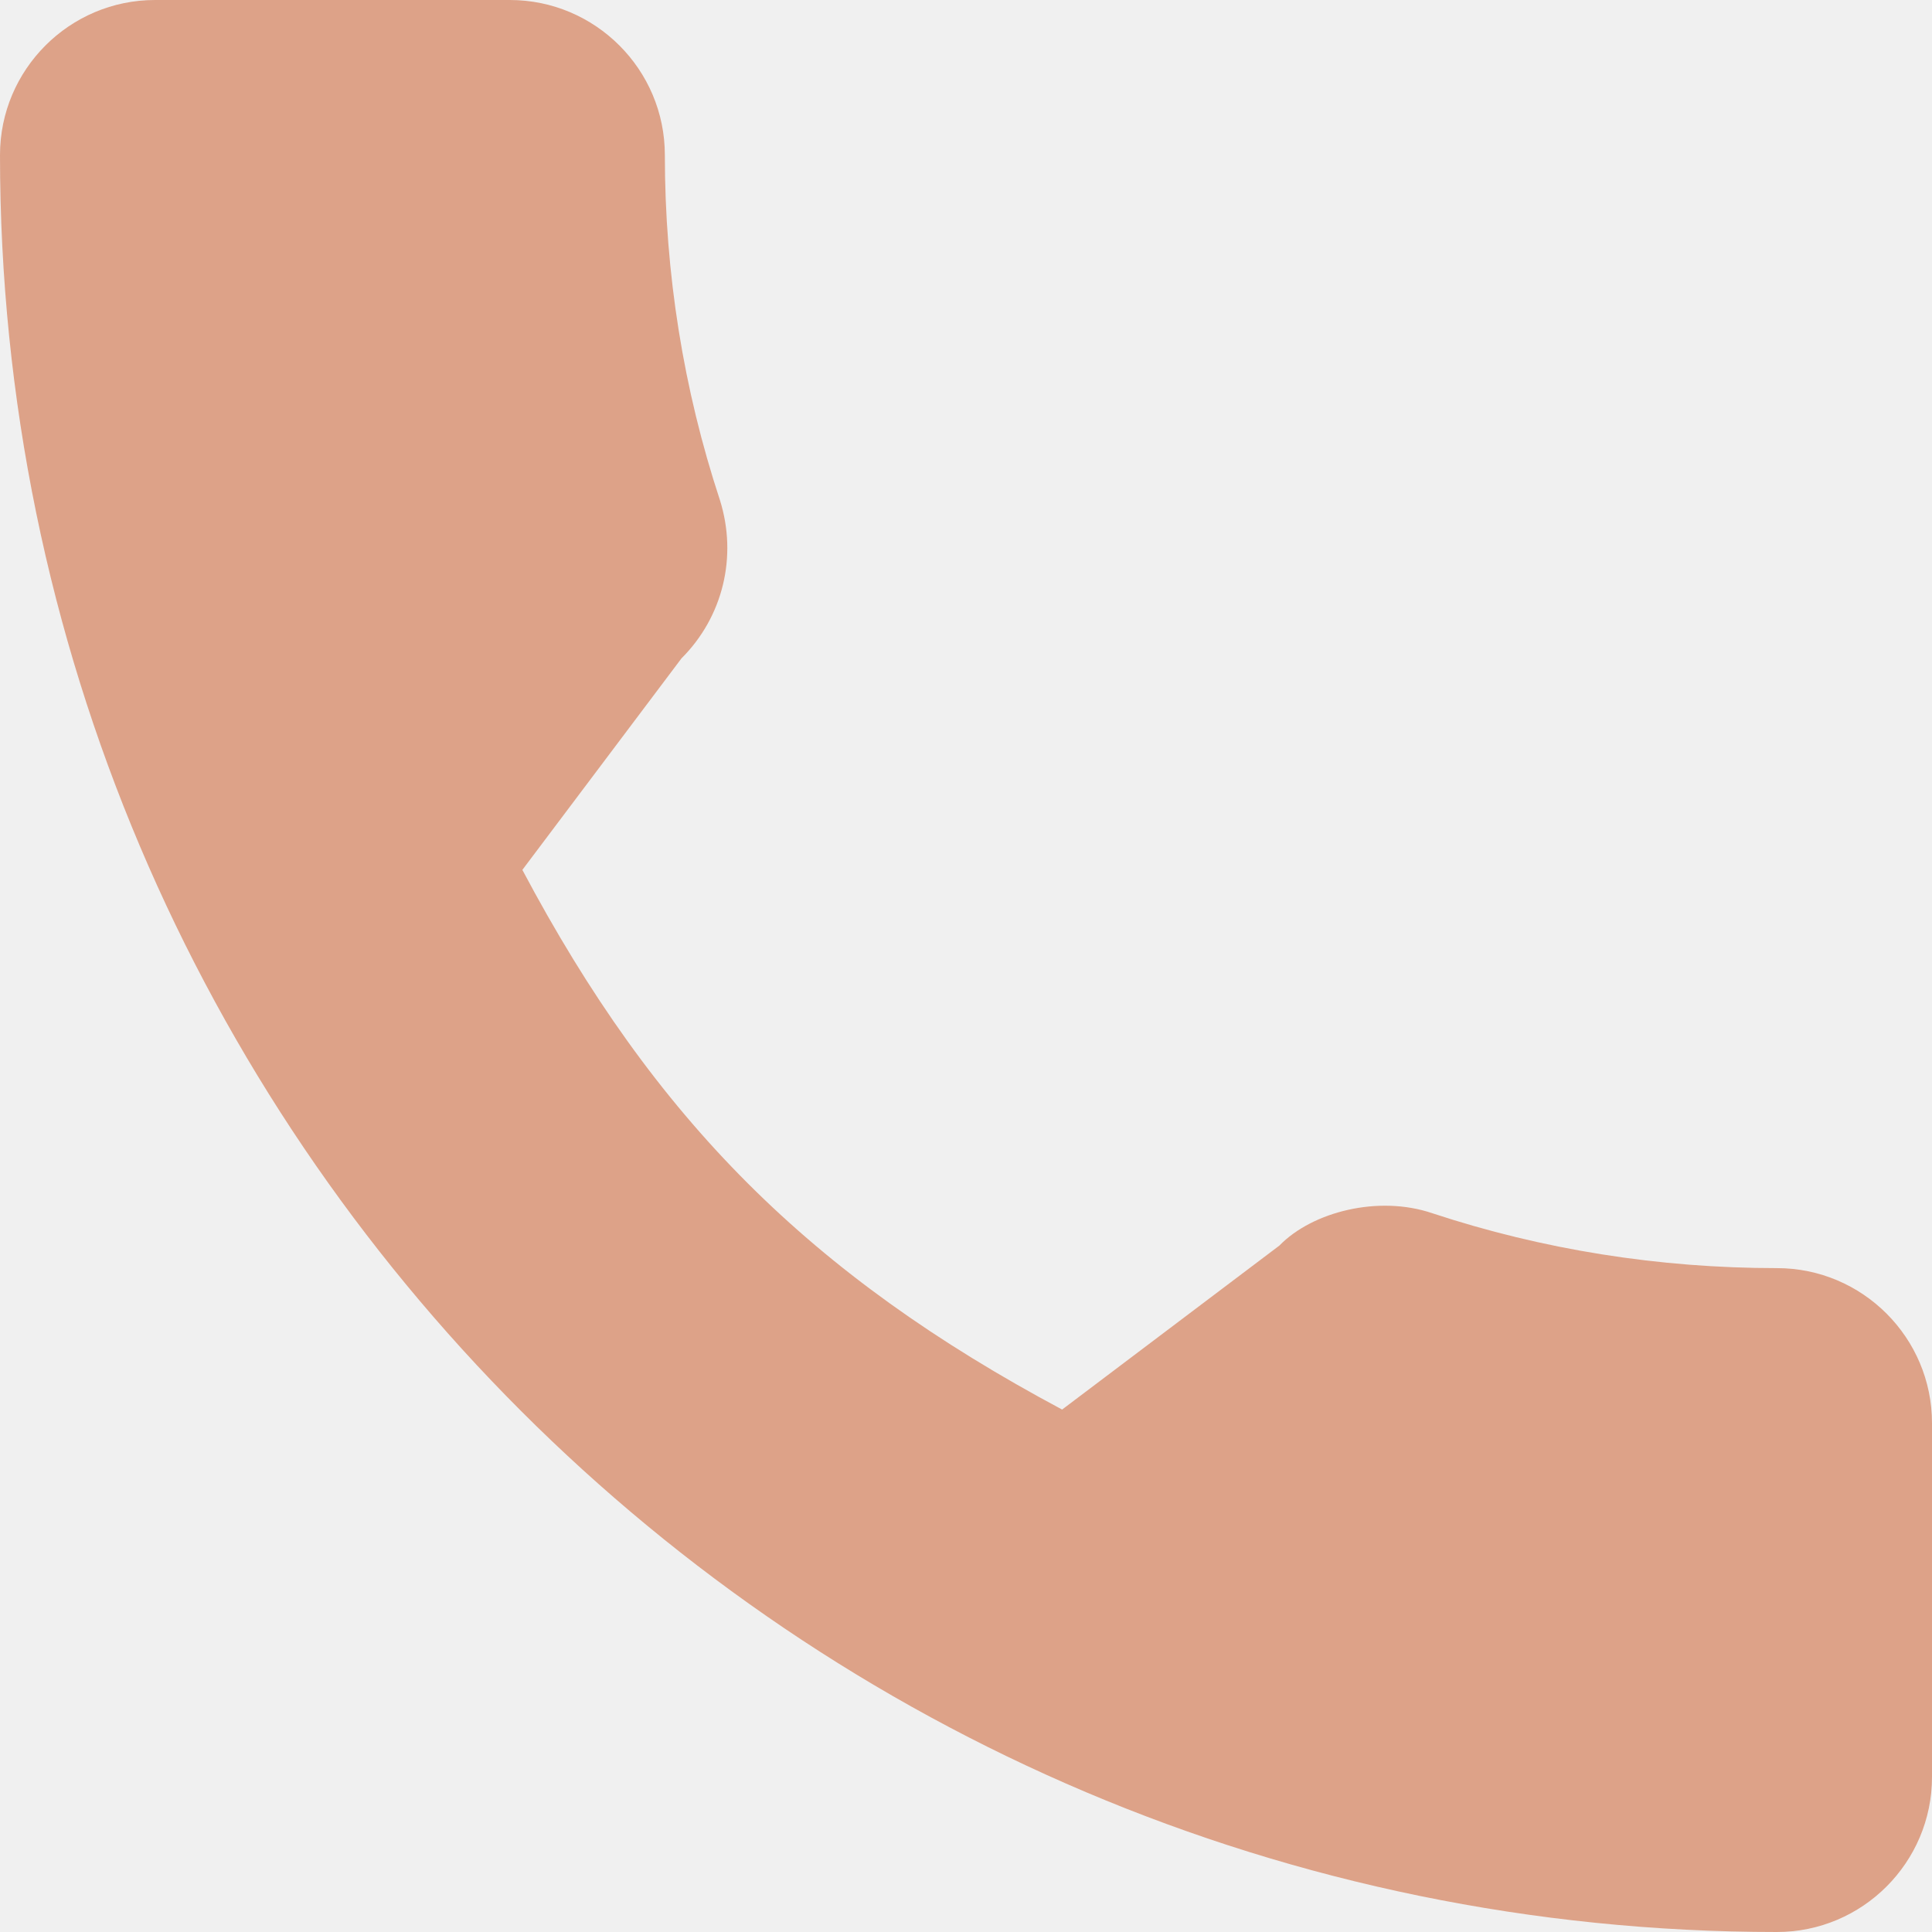
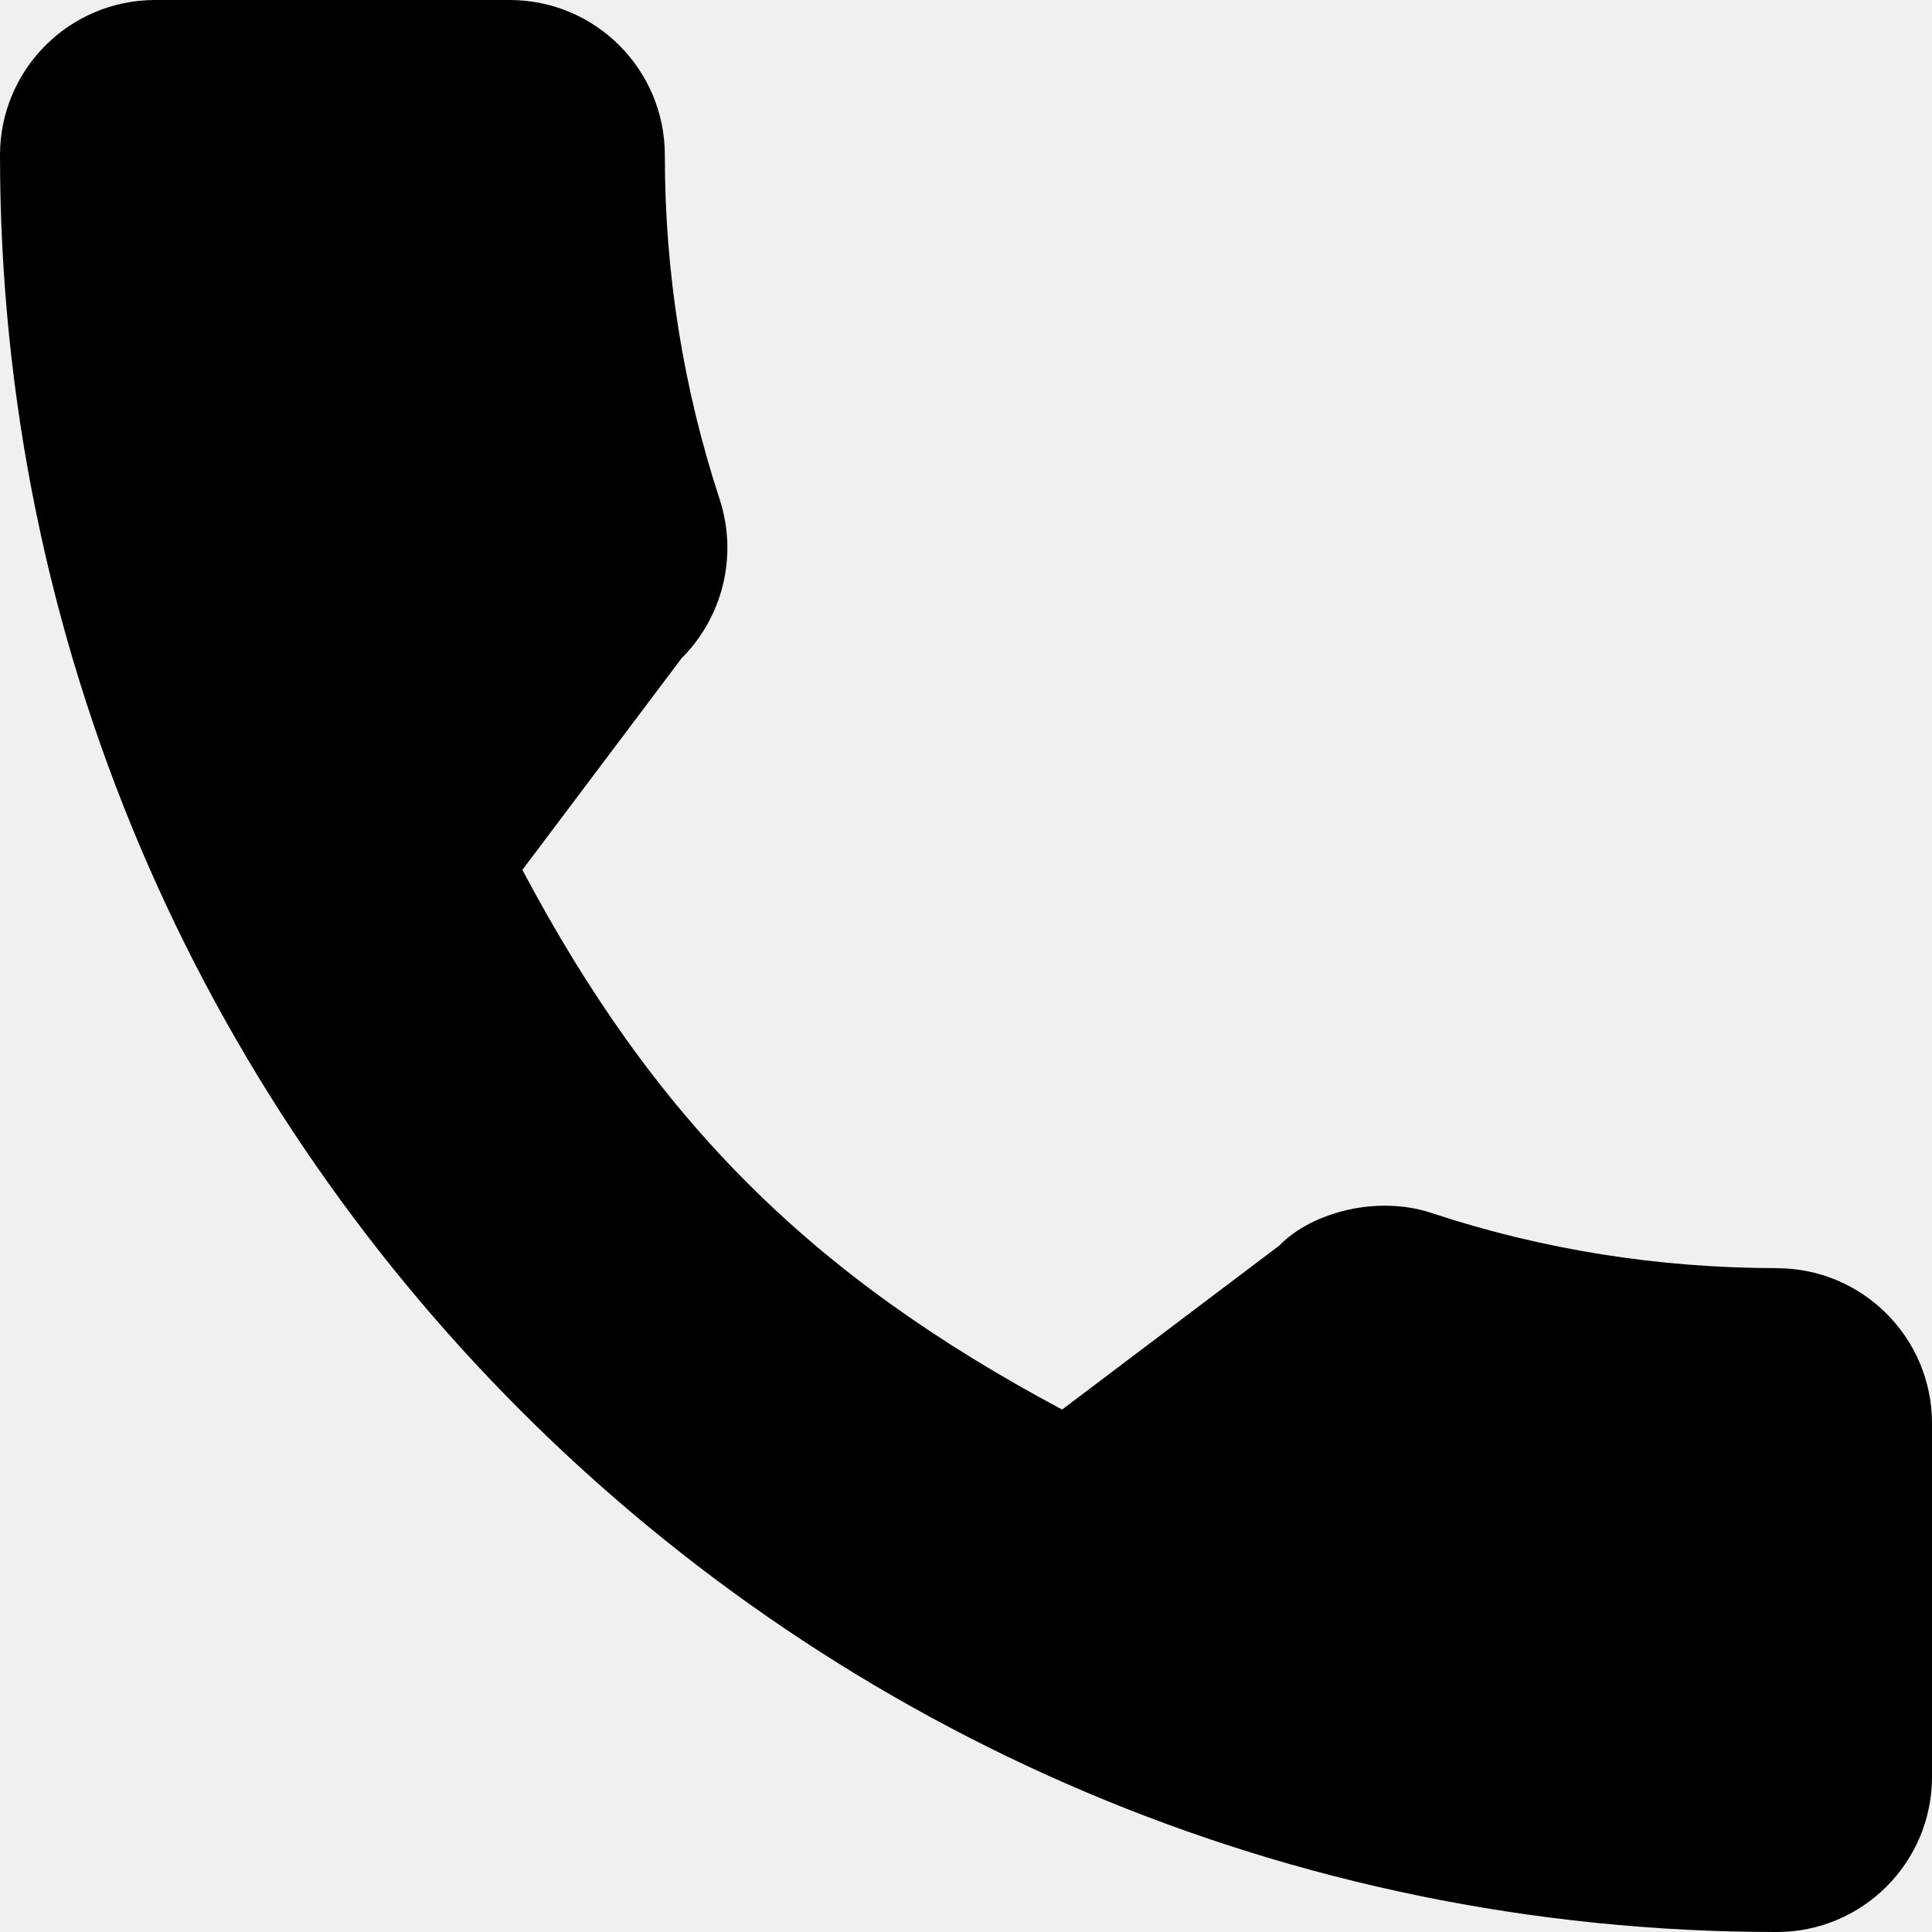
- <svg xmlns="http://www.w3.org/2000/svg" width="24" height="24" viewBox="0 0 24 24" fill="none">
+ <svg xmlns="http://www.w3.org/2000/svg" width="24" height="24" viewBox="0 0 24 24">
  <g clip-path="url(#clip0)">
-     <path d="M22.074 15.753C20.605 15.753 19.162 15.523 17.795 15.072C17.125 14.843 16.301 15.053 15.893 15.473L13.194 17.51C10.064 15.839 8.137 13.912 6.489 10.806L8.466 8.178C8.98 7.665 9.164 6.915 8.943 6.212C8.49 4.838 8.259 3.396 8.259 1.926C8.259 0.864 7.395 0 6.333 0H1.926C0.864 0 0 0.864 0 1.926C0 14.098 9.902 24 22.074 24C23.136 24 24 23.136 24 22.074V17.679C24 16.617 23.136 15.753 22.074 15.753Z" fill="#dda288" />
+     <path d="M22.074 15.753c-1.47 0-2.912-.23-4.28-.681-.669-.229-1.493-.02-1.901.4l-2.699 2.038c-3.13-1.67-5.057-3.598-6.705-6.704l1.977-2.628a1.94 1.94 0 00.477-1.966 13.647 13.647 0 01-.684-4.286A1.928 1.928 0 006.333 0H1.926A1.928 1.928 0 000 1.926C0 14.098 9.902 24 22.074 24A1.928 1.928 0 0024 22.074V17.68a1.928 1.928 0 00-1.926-1.926z" />
  </g>
  <defs>
    <clipPath id="clip0">
-       <rect width="24" height="24" fill="white" />
+       <path d="M0 0h24v24H0z" />
    </clipPath>
  </defs>
</svg>
